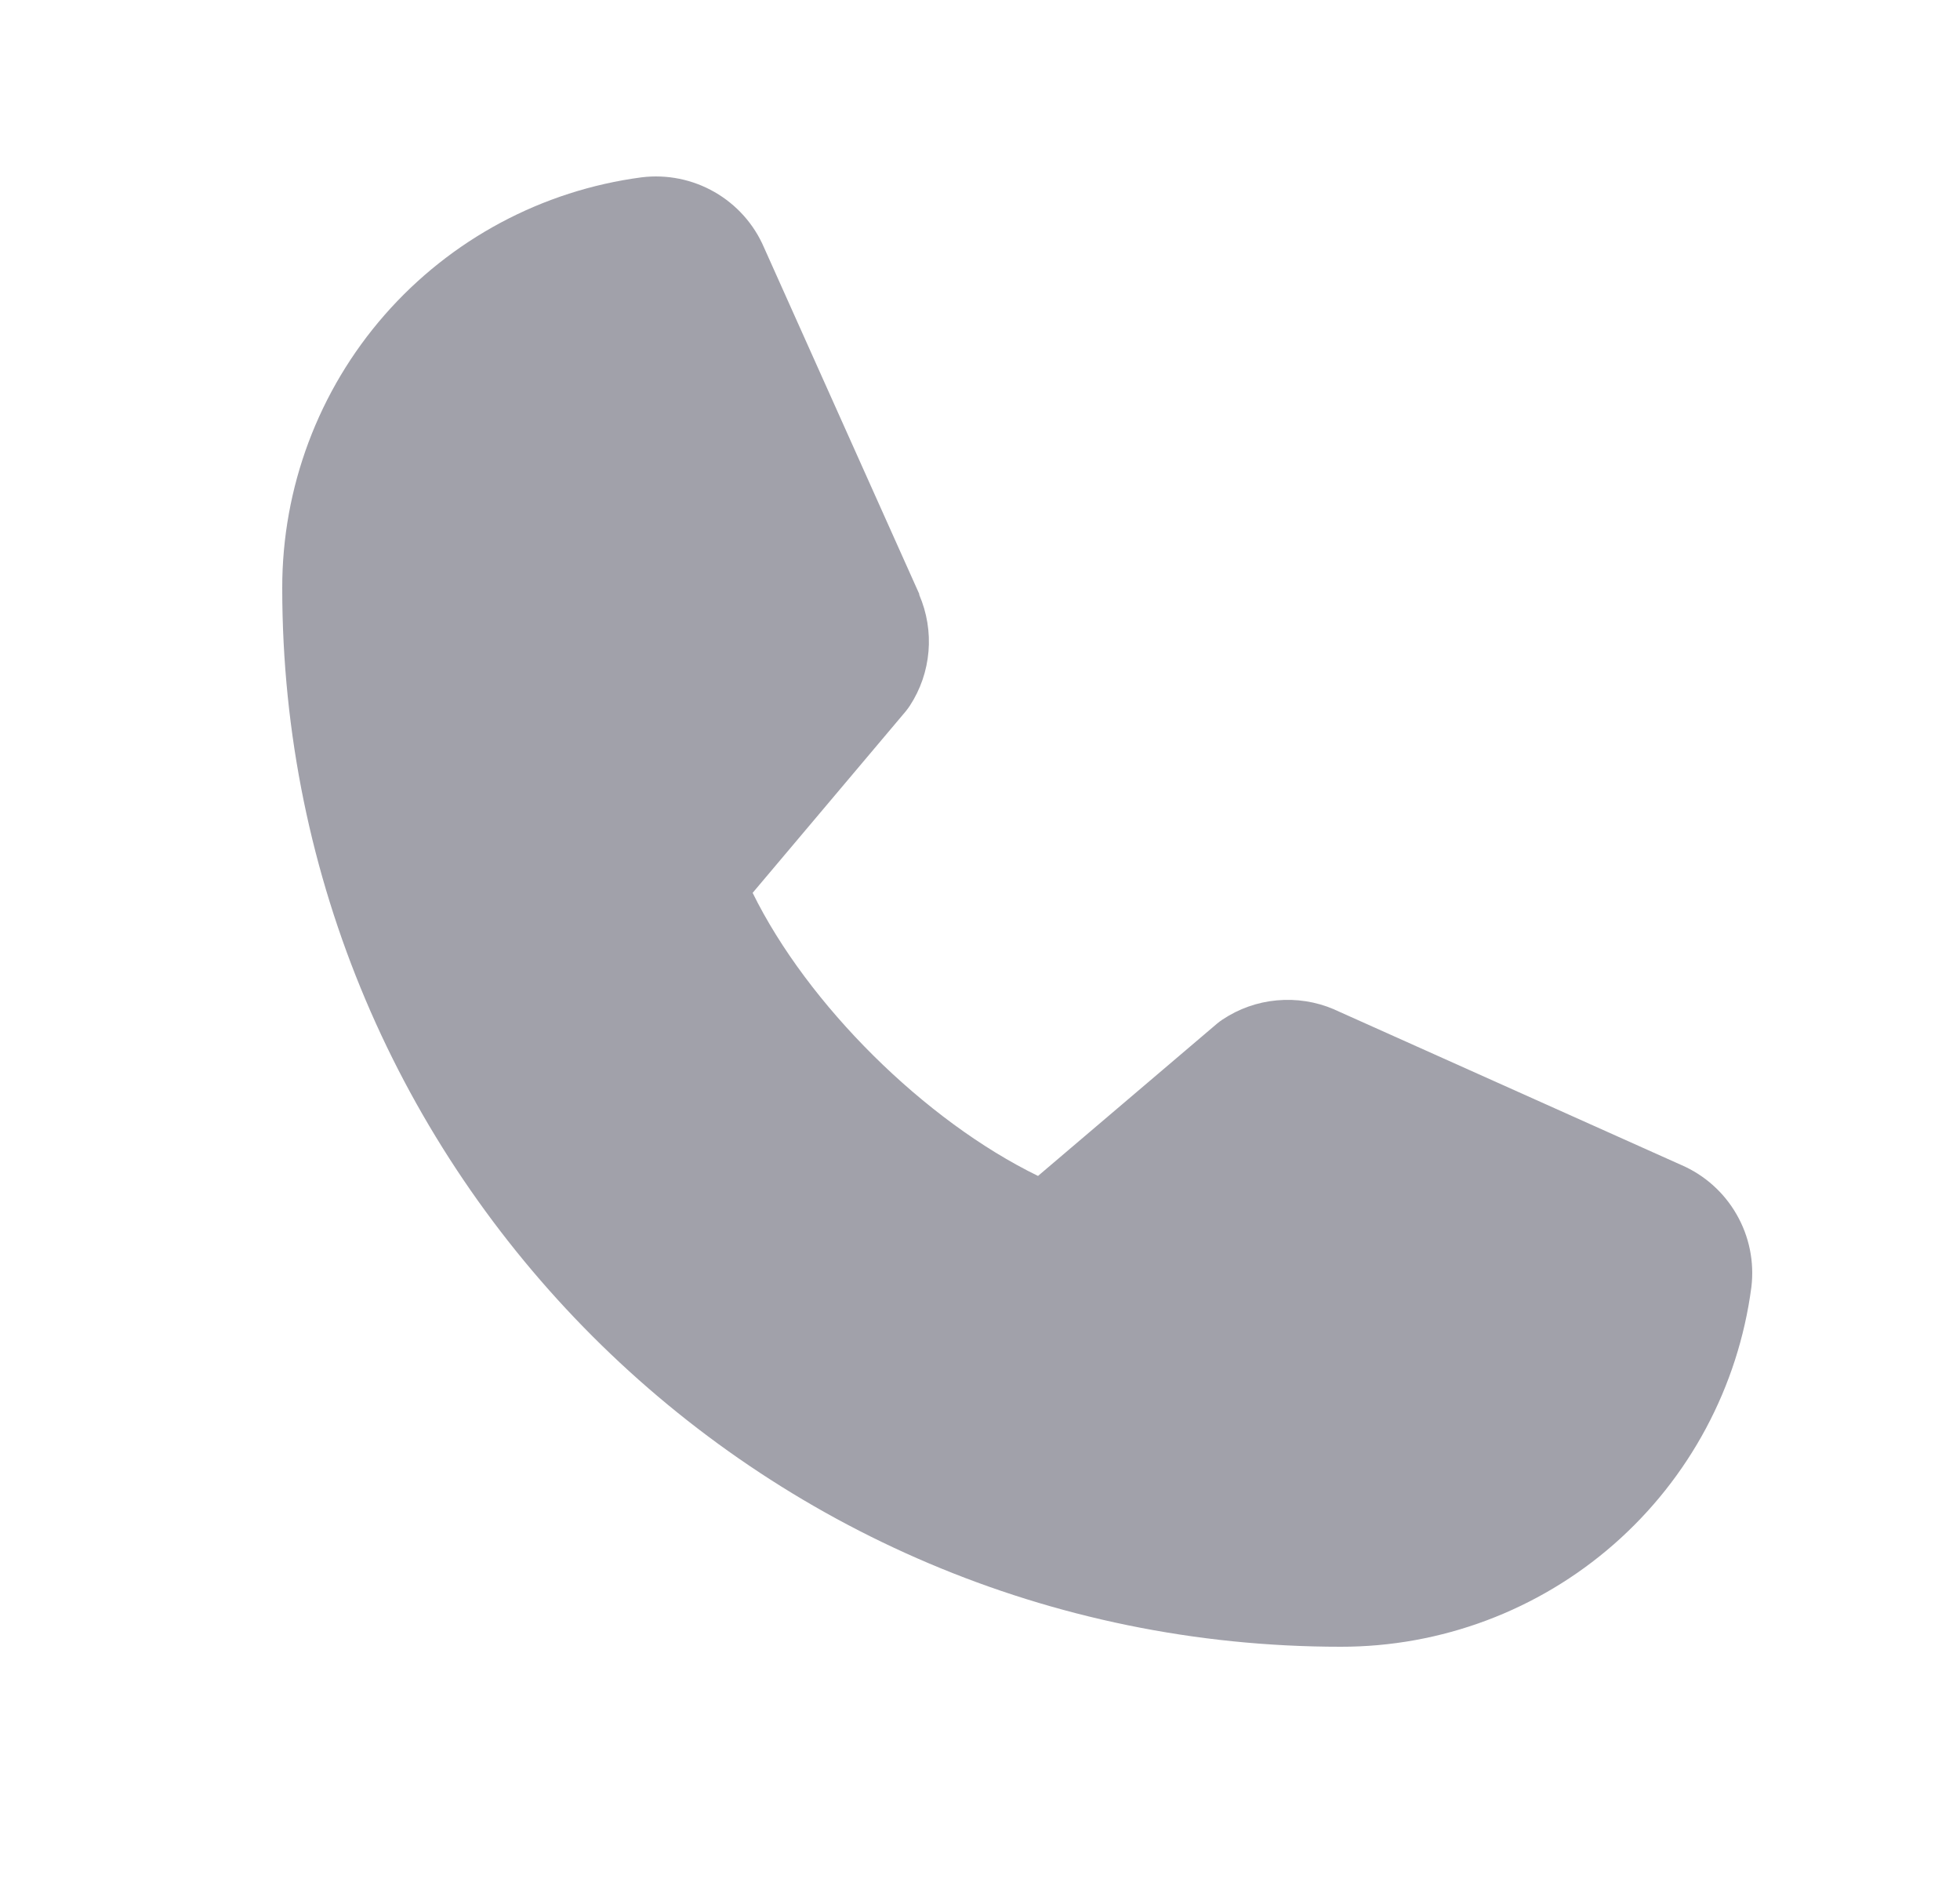
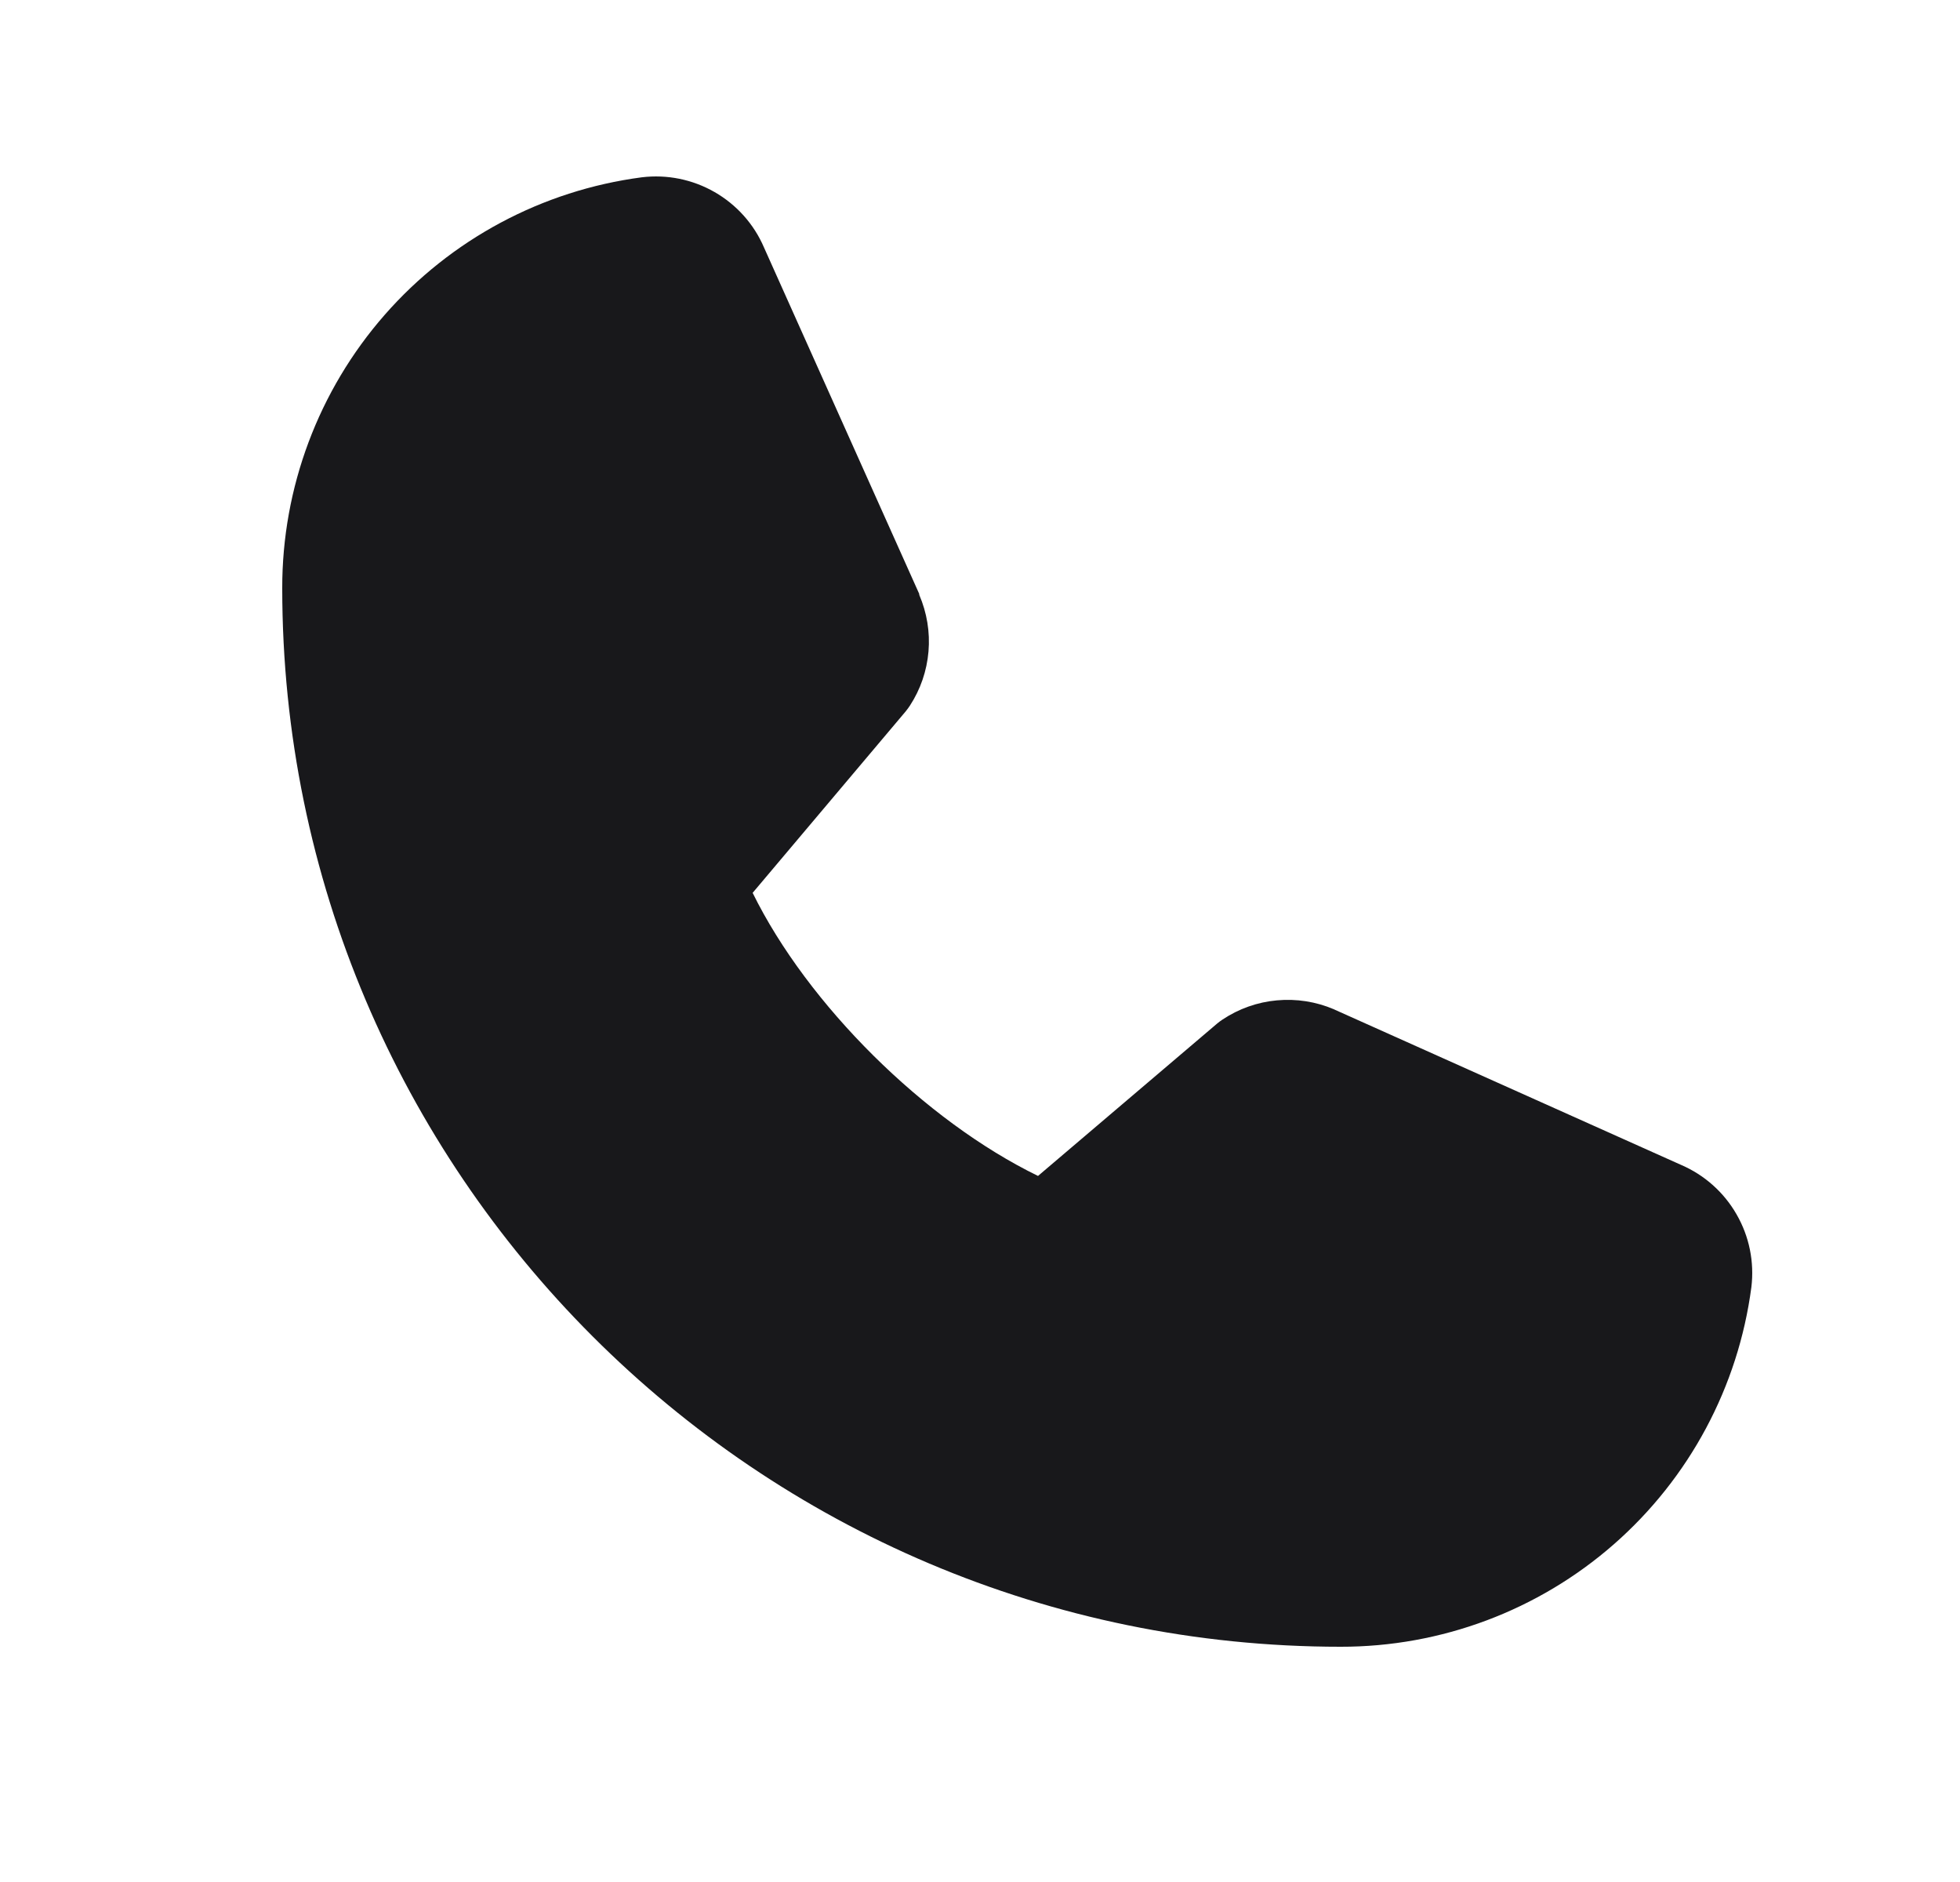
<svg xmlns="http://www.w3.org/2000/svg" width="25" height="24" viewBox="0 0 25 24" fill="none">
  <g id="Phone">
-     <path id="Vector" d="M22.339 16.414C22.172 17.684 21.548 18.85 20.584 19.694C19.62 20.538 18.381 21.002 17.1 21C9.656 21 3.6 14.944 3.6 7.5C3.598 6.219 4.062 4.98 4.906 4.016C5.75 3.052 6.916 2.428 8.186 2.261C8.508 2.222 8.833 2.288 9.114 2.449C9.395 2.61 9.616 2.857 9.744 3.154L11.725 7.574V7.585C11.823 7.813 11.864 8.061 11.843 8.308C11.822 8.555 11.741 8.792 11.605 9C11.588 9.025 11.571 9.049 11.552 9.072L9.6 11.386C10.302 12.813 11.795 14.292 13.24 14.996L15.522 13.055C15.545 13.036 15.568 13.018 15.593 13.002C15.8 12.864 16.039 12.779 16.287 12.757C16.535 12.734 16.785 12.773 17.015 12.871L17.027 12.877L21.444 14.856C21.741 14.984 21.989 15.205 22.15 15.486C22.312 15.767 22.378 16.092 22.339 16.414Z" fill="#A1A1AA" />
+     <path id="Vector" d="M22.339 16.414C22.172 17.684 21.548 18.85 20.584 19.694C19.62 20.538 18.381 21.002 17.1 21C9.656 21 3.6 14.944 3.6 7.5C3.598 6.219 4.062 4.98 4.906 4.016C5.75 3.052 6.916 2.428 8.186 2.261C8.508 2.222 8.833 2.288 9.114 2.449C9.395 2.61 9.616 2.857 9.744 3.154L11.725 7.574V7.585C11.823 7.813 11.864 8.061 11.843 8.308C11.822 8.555 11.741 8.792 11.605 9C11.588 9.025 11.571 9.049 11.552 9.072L9.6 11.386C10.302 12.813 11.795 14.292 13.24 14.996L15.522 13.055C15.545 13.036 15.568 13.018 15.593 13.002C15.8 12.864 16.039 12.779 16.287 12.757C16.535 12.734 16.785 12.773 17.015 12.871L17.027 12.877L21.444 14.856C21.741 14.984 21.989 15.205 22.15 15.486C22.312 15.767 22.378 16.092 22.339 16.414Z" fill="#18181B" />
  </g>
</svg>
